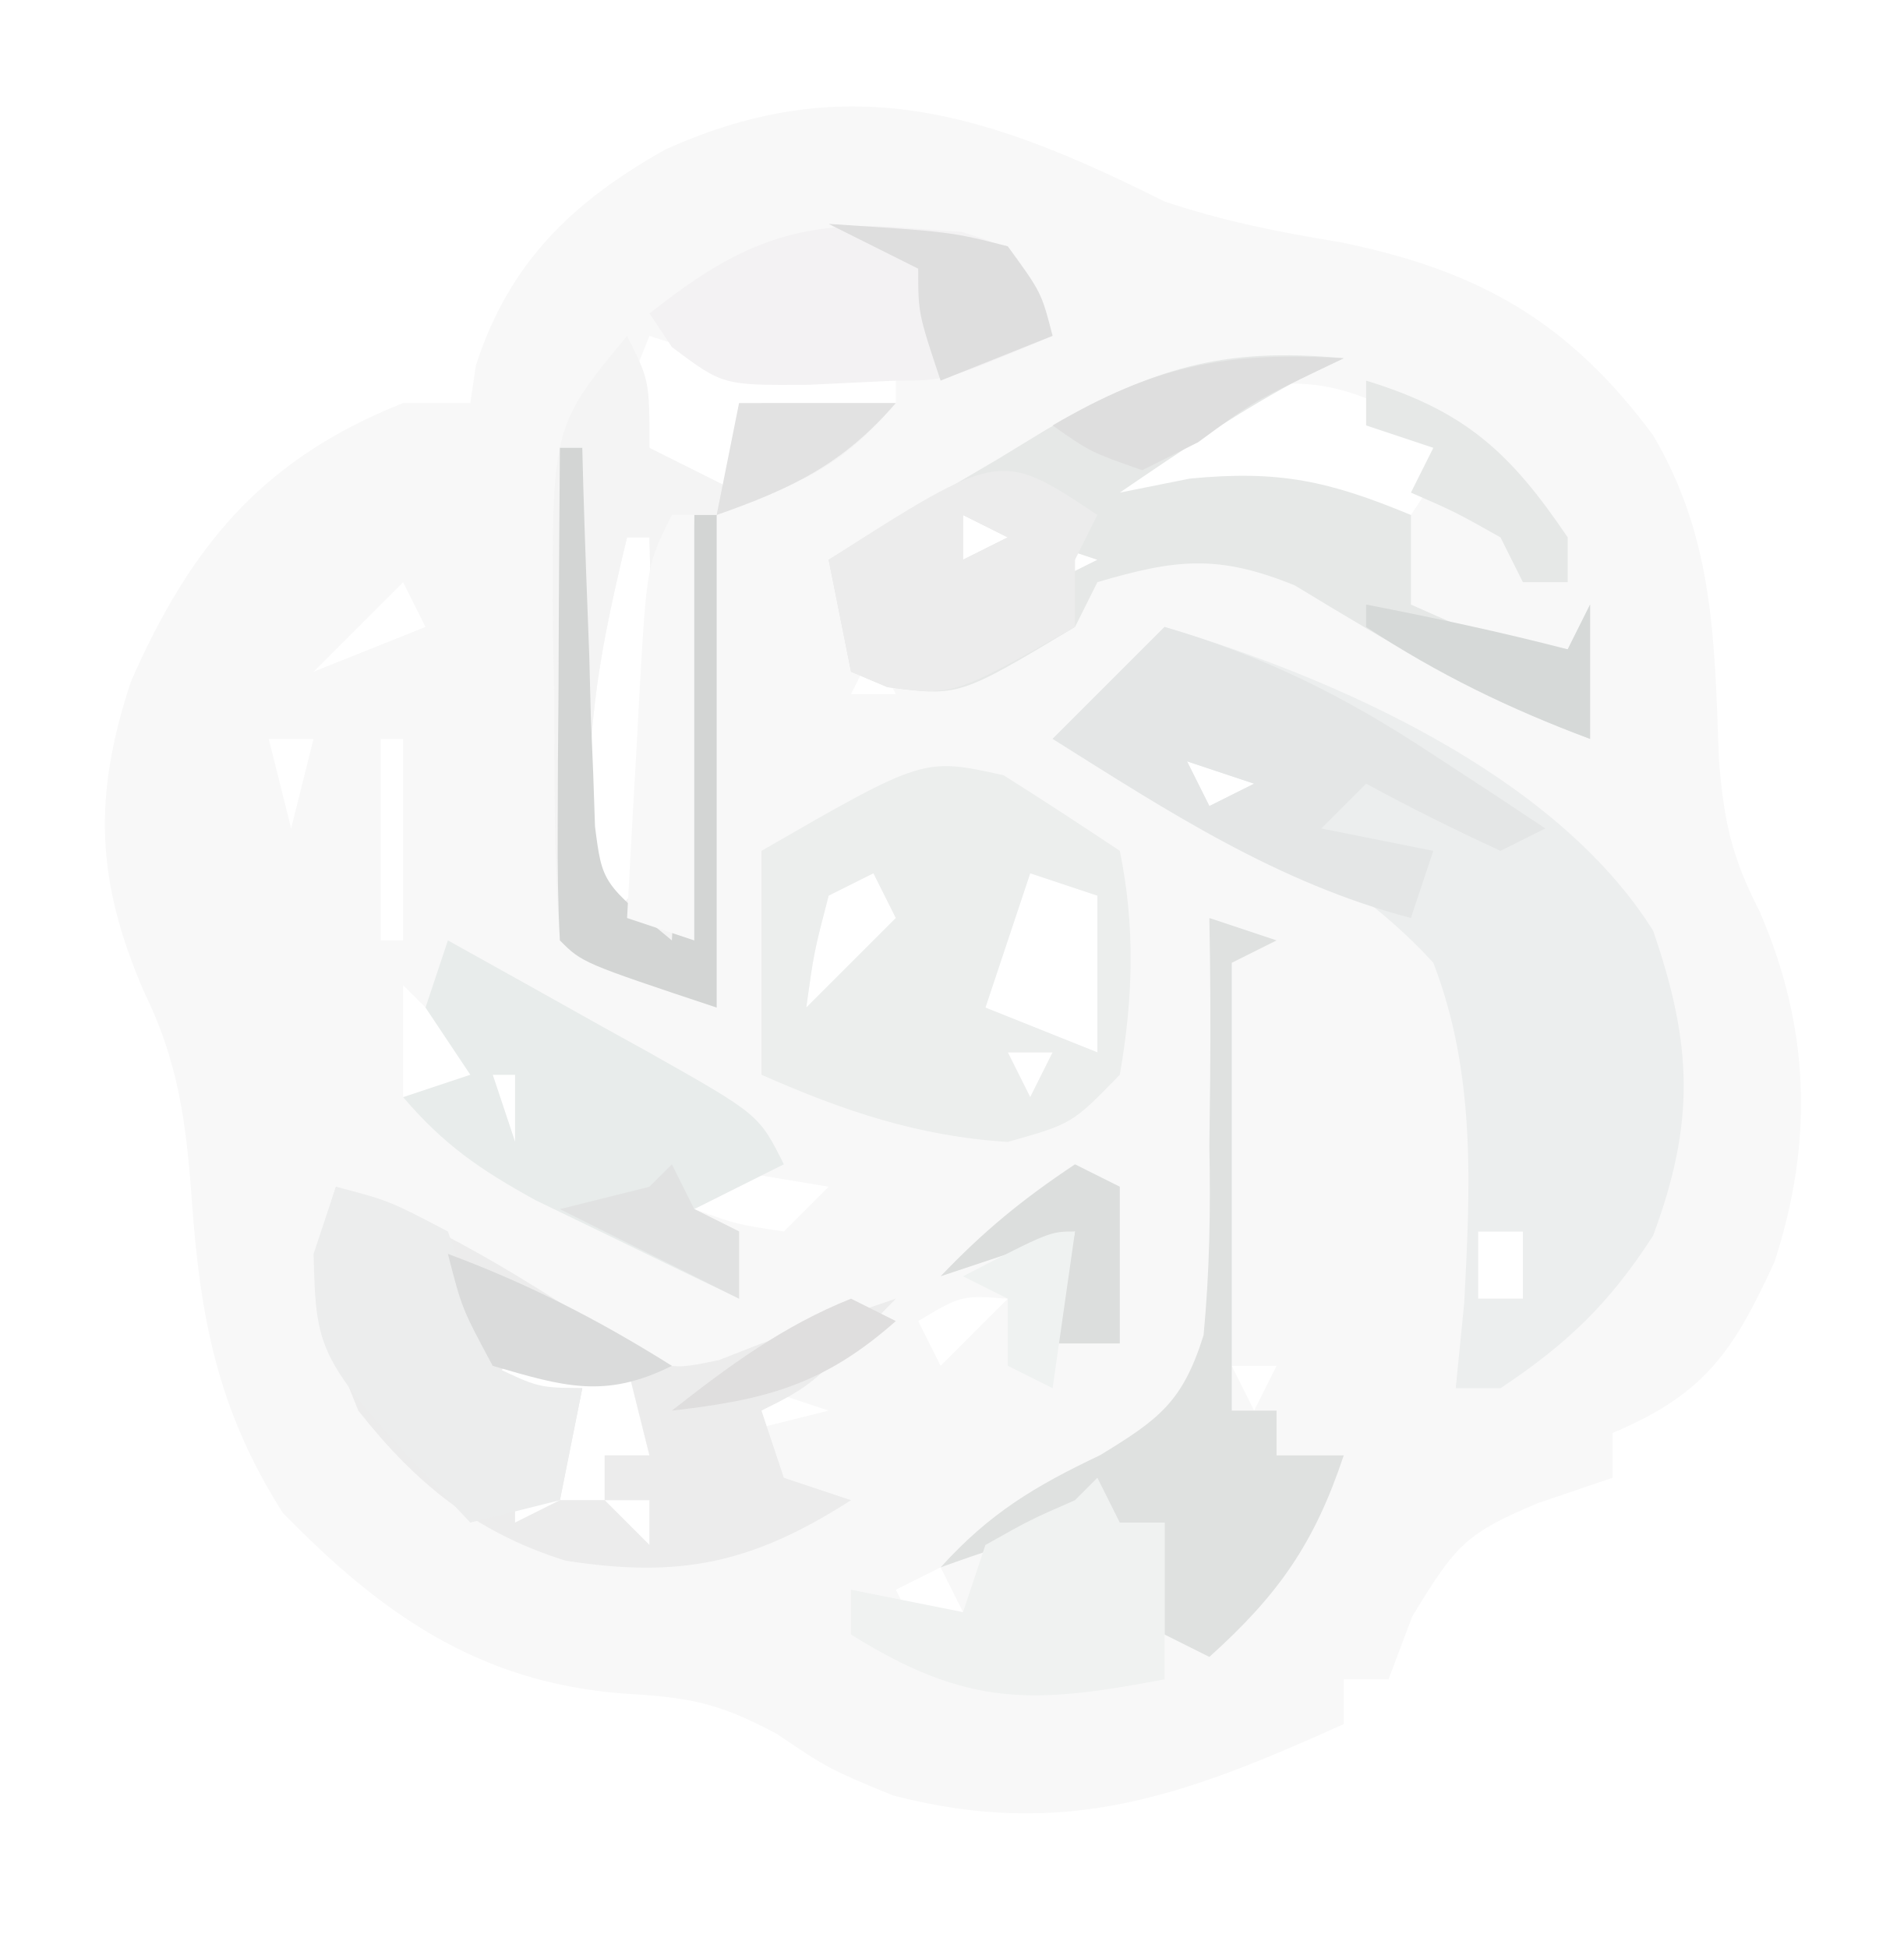
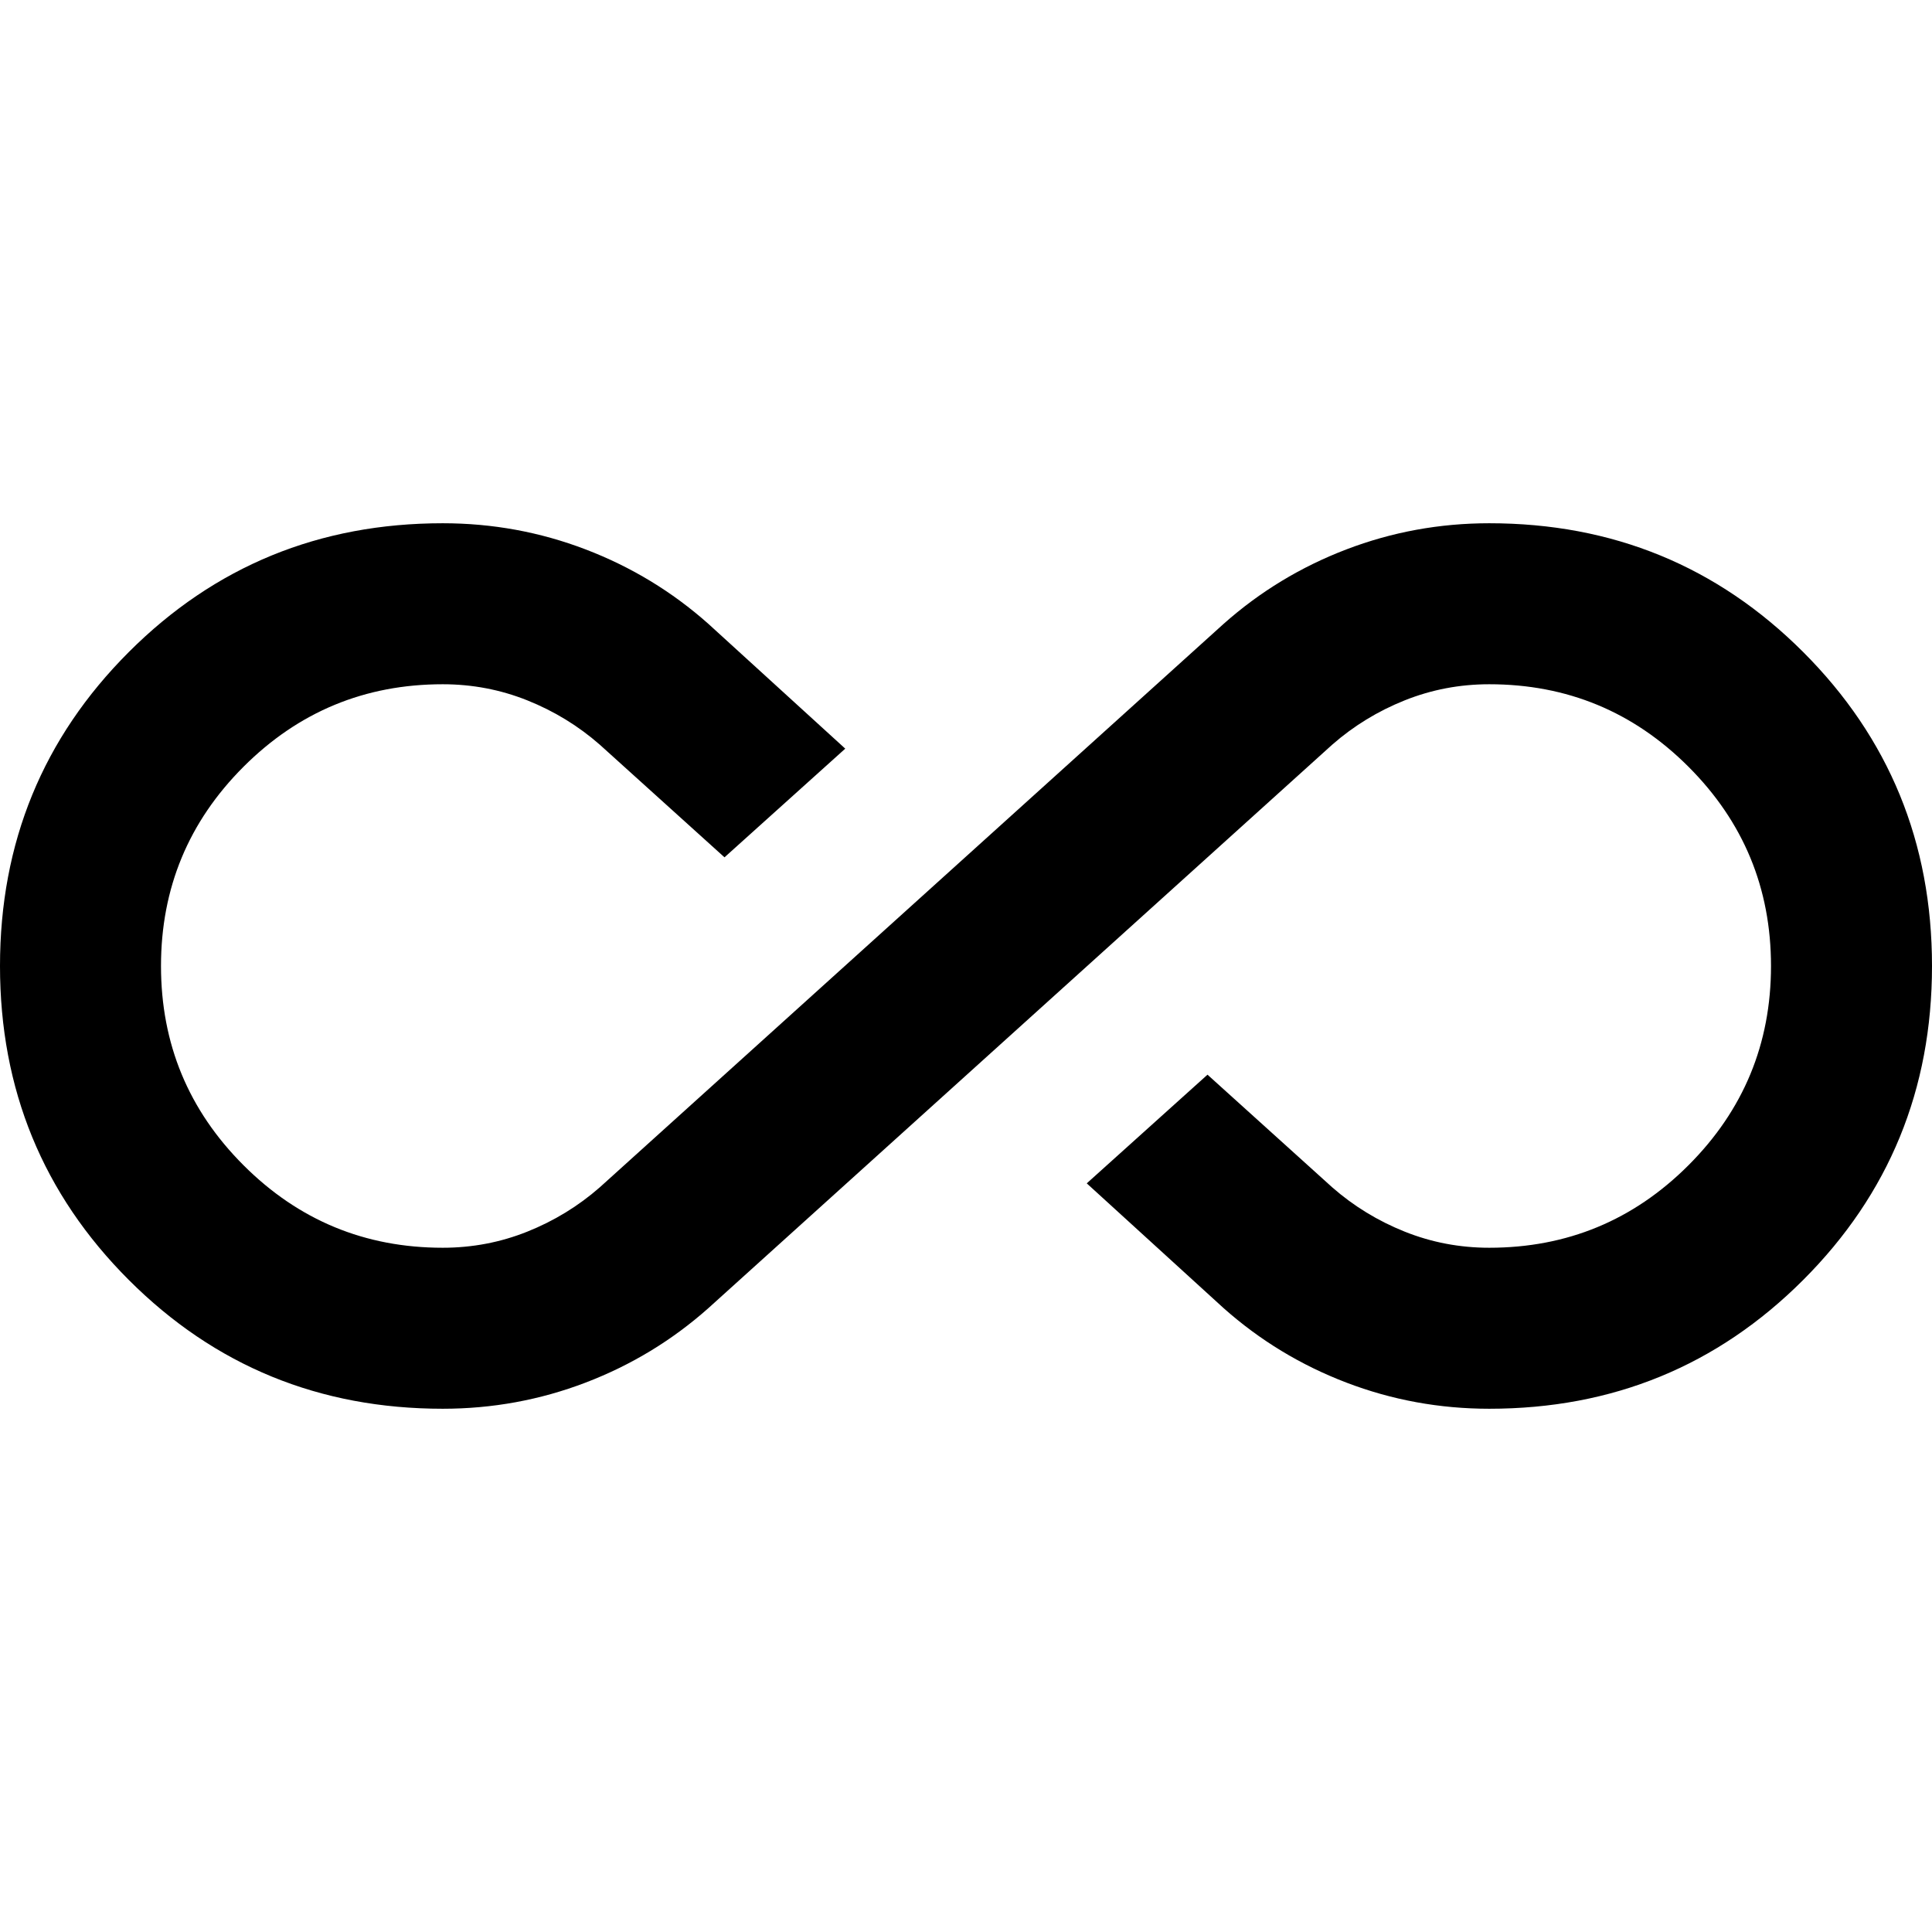
- <svg xmlns="http://www.w3.org/2000/svg" version="1.1" width="85" height="87">
-   <path d="M0 0 C2.662 0.887 5.057 1.36 7.812 1.812 C13.991 3.061 18.029 5.331 21.812 10.438 C24.557 15.09 24.553 19.664 24.754 24.961 C24.976 27.702 25.329 29.29 26.562 31.688 C28.813 36.873 28.991 41.946 27.238 47.348 C25.407 51.336 24.139 53.261 20 55 C20 55.66 20 56.32 20 57 C18.907 57.371 17.814 57.742 16.688 58.125 C13.454 59.48 13.014 59.977 11.062 63.188 C10.712 64.116 10.361 65.044 10 66 C9.34 66 8.68 66 8 66 C8 66.66 8 67.32 8 68 C0.983 71.163 -4.405 73.195 -12.125 71.188 C-15 70 -15 70 -17.312 68.438 C-20.035 66.981 -21.315 66.805 -24.312 66.625 C-30.68 66.094 -34.992 63.06 -39.375 58.562 C-42.28 53.981 -43.058 49.902 -43.438 44.562 C-43.689 41.119 -44.04 38.415 -45.562 35.312 C-47.738 30.3 -47.835 26.529 -46.156 21.445 C-43.484 15.361 -40.267 11.491 -34 9 C-33.01 9 -32.02 9 -31 9 C-30.918 8.443 -30.835 7.886 -30.75 7.312 C-29.26 2.719 -26.437 0.012 -22.312 -2.312 C-14.059 -6.057 -7.721 -3.86 0 0 Z M-13 3 C-9 4 -9 4 -9 4 Z M-23 6 C-23.66 7.65 -24.32 9.3 -25 11 C-24.34 11 -23.68 11 -23 11 C-22.67 11.66 -22.34 12.32 -22 13 C-21.01 13 -20.02 13 -19 13 C-18.67 12.01 -18.34 11.02 -18 10 C-16.02 9.67 -14.04 9.34 -12 9 C-12 8.67 -12 8.34 -12 8 C-13.258 7.856 -14.516 7.711 -15.812 7.562 C-18.427 7.263 -20.474 6.842 -23 6 Z M-11 6 C-11.33 6.66 -11.66 7.32 -12 8 C-11.01 7.67 -10.02 7.34 -9 7 C-9.66 6.67 -10.32 6.34 -11 6 Z M0.25 10 C-0.823 10.66 -1.895 11.32 -3 12 C-2.67 12.66 -2.34 13.32 -2 14 C-0.866 13.814 0.269 13.629 1.438 13.438 C3.201 13.221 3.201 13.221 5 13 C5.33 13.33 5.66 13.66 6 14 C8.458 14.333 8.458 14.333 11 14 C11.66 13.01 12.32 12.02 13 11 C8.33 7.887 5.192 6.959 0.25 10 Z M-25 12 C-24 14 -24 14 -24 14 Z M-9 14 C-9 14.66 -9 15.32 -9 16 C-8.34 15.67 -7.68 15.34 -7 15 C-7.66 14.67 -8.32 14.34 -9 14 Z M15 14 C16 16 16 16 16 16 Z M-24 15 C-25.466 21.022 -26.325 25.904 -25 32 C-22.616 30.06 -22.616 30.06 -22.805 26.523 C-22.818 25.14 -22.842 23.758 -22.875 22.375 C-22.889 21.315 -22.889 21.315 -22.902 20.234 C-22.926 18.489 -22.962 16.745 -23 15 C-23.33 15 -23.66 15 -24 15 Z M-6 15 C-5.67 15.66 -5.34 16.32 -5 17 C-4.34 16.67 -3.68 16.34 -3 16 C-3.99 15.67 -4.98 15.34 -6 15 Z M-34 17 C-35.32 18.32 -36.64 19.64 -38 21 C-36.35 20.34 -34.7 19.68 -33 19 C-33.33 18.34 -33.66 17.68 -34 17 Z M-15 18 C-14 21 -14 21 -14 21 Z M-13 20 C-13.33 20.66 -13.66 21.32 -14 22 C-13.34 22 -12.68 22 -12 22 C-12.33 21.34 -12.66 20.68 -13 20 Z M-2 22 C-1 24 -1 24 -1 24 Z M-40 24 C-39.67 25.32 -39.34 26.64 -39 28 C-38.67 26.68 -38.34 25.36 -38 24 C-38.66 24 -39.32 24 -40 24 Z M-35 24 C-35 26.97 -35 29.94 -35 33 C-34.67 33 -34.34 33 -34 33 C-34 30.03 -34 27.06 -34 24 C-34.33 24 -34.66 24 -35 24 Z M1 25 C1.33 25.66 1.66 26.32 2 27 C2.66 26.67 3.32 26.34 4 26 C3.01 25.67 2.02 25.34 1 25 Z M-6 30 C-6.66 31.98 -7.32 33.96 -8 36 C-5.525 36.99 -5.525 36.99 -3 38 C-3 35.69 -3 33.38 -3 31 C-3.99 30.67 -4.98 30.34 -6 30 Z M-13 30 C-13.99 30.495 -13.99 30.495 -15 31 C-15.656 33.527 -15.656 33.527 -16 36 C-14.68 34.68 -13.36 33.36 -12 32 C-12.33 31.34 -12.66 30.68 -13 30 Z M-37 34 C-37 37 -37 37 -37 37 Z M-34 35 C-34 36.65 -34 38.3 -34 40 C-32.68 39.67 -31.36 39.34 -30 39 C-31.32 37.68 -32.64 36.36 -34 35 Z M-7 38 C-6.67 38.66 -6.34 39.32 -6 40 C-5.67 39.34 -5.34 38.68 -5 38 C-5.66 38 -6.32 38 -7 38 Z M20 38 C21 41 21 41 21 41 Z M-30 39 C-29.67 39.99 -29.34 40.98 -29 42 C-29 41.01 -29 40.02 -29 39 C-29.33 39 -29.66 39 -30 39 Z M-21 43 C-21 43.66 -21 44.32 -21 45 C-19.108 45.681 -19.108 45.681 -17 46 C-16.34 45.34 -15.68 44.68 -15 44 C-17.97 43.505 -17.97 43.505 -21 43 Z M4 43 C8 44 8 44 8 44 Z M3 46 C4 48 4 48 4 48 Z M14 46 C14 46.99 14 47.98 14 49 C14.66 49 15.32 49 16 49 C16 48.01 16 47.02 16 46 C15.34 46 14.68 46 14 46 Z M-32 48 C-31 50 -31 50 -31 50 Z M-4 48 C-3 50 -3 50 -3 50 Z M-11 50 C-10.67 50.66 -10.34 51.32 -10 52 C-9.01 51.01 -8.02 50.02 -7 49 C-9.075 48.851 -9.075 48.851 -11 50 Z M-31 50 C-30 52 -30 52 -30 52 Z M-29 51 C-29.33 51.66 -29.66 52.32 -30 53 C-28.68 53 -27.36 53 -26 53 C-26.33 54.65 -26.66 56.3 -27 58 C-26.34 58 -25.68 58 -25 58 C-25 57.34 -25 56.68 -25 56 C-24.34 56 -23.68 56 -23 56 C-23.33 54.68 -23.66 53.36 -24 52 C-25.65 51.67 -27.3 51.34 -29 51 Z M3 52 C3.33 52.66 3.66 53.32 4 54 C4.33 53.34 4.66 52.68 5 52 C4.34 52 3.68 52 3 52 Z M-18 53 C-18.33 53.66 -18.66 54.32 -19 55 C-17.68 54.67 -16.36 54.34 -15 54 C-15.99 53.67 -16.98 53.34 -18 53 Z M-33 54 C-32 56 -32 56 -32 56 Z M-29 56 C-29 56.99 -29 57.98 -29 59 C-28.34 58.67 -27.68 58.34 -27 58 C-27.66 57.34 -28.32 56.68 -29 56 Z M-2 57 C-2 57.66 -2 58.32 -2 59 C-1.01 58.67 -0.02 58.34 1 58 C0.01 57.67 -0.98 57.34 -2 57 Z M5 57 C5 60 5 60 5 60 Z M-25 58 C-24.34 58.66 -23.68 59.32 -23 60 C-23 59.34 -23 58.68 -23 58 C-23.66 58 -24.32 58 -25 58 Z M-10 61 C-10.99 61.495 -10.99 61.495 -12 62 C-11.67 62.66 -11.34 63.32 -11 64 C-10.34 63.67 -9.68 63.34 -9 63 C-9.33 62.34 -9.66 61.68 -10 61 Z " fill="#F8F8F8" transform="translate(52,9)" />
-   <path d="M0 0 C7.56 2.25 17.437 6.581 21.812 13.562 C23.572 18.654 23.698 22.126 21.812 27.188 C19.858 30.22 17.992 32.005 15 34 C14.34 34 13.68 34 13 34 C13.188 32.117 13.188 32.117 13.379 30.195 C13.653 24.992 13.904 19.929 12 15 C7.492 10.057 1.077 7.507 -5 5 C-3.35 3.35 -1.7 1.7 0 0 Z M-2 3 C-1 5 -1 5 -1 5 Z M1 6 C1.33 6.66 1.66 7.32 2 8 C2.66 7.67 3.32 7.34 4 7 C3.01 6.67 2.02 6.34 1 6 Z M20 19 C21 22 21 22 21 22 Z M14 27 C14 27.99 14 28.98 14 30 C14.66 30 15.32 30 16 30 C16 29.01 16 28.02 16 27 C15.34 27 14.68 27 14 27 Z " fill="#ECEEEE" transform="translate(52,28)" />
-   <path d="M0 0 C-0.536 0.247 -1.073 0.495 -1.625 0.75 C-4.564 2.297 -7.258 4.13 -10 6 C-8.969 5.794 -7.938 5.588 -6.875 5.375 C-2.877 4.988 -0.663 5.481 3 7 C3 8.32 3 9.64 3 11 C6.386 12.509 6.386 12.509 10 13 C10.33 12.34 10.66 11.68 11 11 C11 12.98 11 14.96 11 17 C6.254 15.241 2.131 12.765 -2.184 10.145 C-5.607 8.753 -7.488 8.964 -11 10 C-11.33 10.66 -11.66 11.32 -12 12 C-17.18 15.108 -17.18 15.108 -20.375 14.688 C-20.911 14.461 -21.448 14.234 -22 14 C-22.33 12.35 -22.66 10.7 -23 9 C-20.489 7.481 -17.968 5.985 -15.438 4.5 C-14.733 4.071 -14.029 3.641 -13.303 3.199 C-8.579 0.457 -5.462 -0.517 0 0 Z M-17 7 C-17 7.66 -17 8.32 -17 9 C-16.34 8.67 -15.68 8.34 -15 8 C-15.66 7.67 -16.32 7.34 -17 7 Z M-14 8 C-13.67 8.66 -13.34 9.32 -13 10 C-12.34 9.67 -11.68 9.34 -11 9 C-11.99 8.67 -12.98 8.34 -14 8 Z M1 1 C5.406 2.346 7.431 4.194 10 8 C10 8.66 10 9.32 10 10 C9.34 10 8.68 10 8 10 C7.67 9.34 7.34 8.68 7 8 C4.983 6.866 4.983 6.866 3 6 C3.33 5.34 3.66 4.68 4 4 C3.01 3.67 2.02 3.34 1 3 C1 2.34 1 1.68 1 1 Z " fill="#E6E8E7" transform="translate(60,16)" />
-   <path d="M0 0 C1.747 1.098 3.471 2.231 5.188 3.375 C5.884 6.757 5.783 9.98 5.188 13.375 C3.062 15.562 3.062 15.562 0.188 16.375 C-3.819 16.125 -7.155 14.988 -10.812 13.375 C-10.812 10.075 -10.812 6.775 -10.812 3.375 C-3.577 -0.795 -3.577 -0.795 0 0 Z M1.188 4.375 C0.527 6.355 -0.133 8.335 -0.812 10.375 C1.663 11.365 1.663 11.365 4.188 12.375 C4.188 10.065 4.188 7.755 4.188 5.375 C3.197 5.045 2.208 4.715 1.188 4.375 Z M-5.812 4.375 C-6.803 4.87 -6.803 4.87 -7.812 5.375 C-8.468 7.902 -8.468 7.902 -8.812 10.375 C-7.492 9.055 -6.173 7.735 -4.812 6.375 C-5.143 5.715 -5.473 5.055 -5.812 4.375 Z M0.188 12.375 C0.517 13.035 0.848 13.695 1.188 14.375 C1.518 13.715 1.847 13.055 2.188 12.375 C1.528 12.375 0.868 12.375 0.188 12.375 Z " fill="#ECEEED" transform="translate(44.8125,34.625)" />
-   <path d="M0 0 C4.645 1.703 8.482 4.148 12.598 6.855 C14.879 8.206 14.879 8.206 17.105 7.742 C18.043 7.375 18.043 7.375 19 7 C20.073 6.649 21.145 6.299 22.25 5.938 C23.157 5.628 24.065 5.319 25 5 C21.25 8.875 21.25 8.875 19 10 C19.33 10.99 19.66 11.98 20 13 C20.99 13.33 21.98 13.66 23 14 C18.568 16.841 15.337 17.498 10.25 16.699 C6.274 15.464 3.556 13.251 1 10 C-0.634 5.983 -1.377 4.13 0 0 Z M5 4 C6 6 6 6 6 6 Z M6 6 C7 8 7 8 7 8 Z M8 7 C7.67 7.66 7.34 8.32 7 9 C8.32 9 9.64 9 11 9 C10.67 10.65 10.34 12.3 10 14 C10.66 14 11.32 14 12 14 C12 13.34 12 12.68 12 12 C12.66 12 13.32 12 14 12 C13.67 10.68 13.34 9.36 13 8 C11.35 7.67 9.7 7.34 8 7 Z M4 10 C5 12 5 12 5 12 Z M8 12 C8 12.99 8 13.98 8 15 C8.66 14.67 9.32 14.34 10 14 C9.34 13.34 8.68 12.68 8 12 Z M12 14 C12.66 14.66 13.32 15.32 14 16 C14 15.34 14 14.68 14 14 C13.34 14 12.68 14 12 14 Z " fill="#ECECEC" transform="translate(15,53)" />
-   <path d="M0 0 C1 2 1 2 1 5 C2.32 5.66 3.64 6.32 5 7 C5.33 5.68 5.66 4.36 6 3 C7.98 3 9.96 3 12 3 C9.405 6.005 8.079 6.369 4 8 C4 15.26 4 22.52 4 30 C-2 28 -2 28 -3 27 C-3.281 23.425 -3.232 19.835 -3.25 16.25 C-3.271 15.247 -3.291 14.244 -3.312 13.211 C-3.361 4.069 -3.361 4.069 0 0 Z M-1 6 C0 8 0 8 0 8 Z M0 9 C-1.466 15.022 -2.325 19.904 -1 26 C1.384 24.06 1.384 24.06 1.195 20.523 C1.182 19.14 1.158 17.758 1.125 16.375 C1.111 15.315 1.111 15.315 1.098 14.234 C1.074 12.489 1.038 10.745 1 9 C0.67 9 0.34 9 0 9 Z " fill="#F4F4F4" transform="translate(28,15)" />
-   <path d="M0 0 C2.316 1.285 4.628 2.578 6.938 3.875 C7.597 4.24 8.256 4.605 8.936 4.98 C13.887 7.773 13.887 7.773 15 10 C13.02 10.99 13.02 10.99 11 12 C11.66 12.33 12.32 12.66 13 13 C13 13.99 13 14.98 13 16 C11.059 15.07 9.122 14.131 7.188 13.188 C6.109 12.665 5.03 12.143 3.918 11.605 C1.434 10.239 -0.18 9.127 -2 7 C-1.01 6.67 -0.02 6.34 1 6 C0.34 5.01 -0.32 4.02 -1 3 C-0.67 2.01 -0.34 1.02 0 0 Z M2 6 C2.33 6.99 2.66 7.98 3 9 C3 8.01 3 7.02 3 6 C2.67 6 2.34 6 2 6 Z " fill="#E8ECEB" transform="translate(20,42)" />
-   <path d="M0 0 C0.99 0.33 1.98 0.66 3 1 C2.01 1.495 2.01 1.495 1 2 C1 8.6 1 15.2 1 22 C1.66 22 2.32 22 3 22 C3 22.66 3 23.32 3 24 C3.99 24 4.98 24 6 24 C4.688 27.937 3.081 30.227 0 33 C-0.66 32.67 -1.32 32.34 -2 32 C-2 30.35 -2 28.7 -2 27 C-5.904 27 -8.38 27.684 -12 29 C-9.815 26.583 -7.797 25.376 -4.875 23.988 C-2.239 22.379 -1.191 21.61 -0.258 18.63 C0.012 15.789 0.057 13.041 0 10.188 C0.012 9.208 0.023 8.229 0.035 7.221 C0.059 4.812 0.046 2.409 0 0 Z M3 25 C3 28 3 28 3 28 Z " fill="#DFE1E0" transform="translate(54,41)" />
-   <path d="M0 0 C4.462 1.311 7.996 3.071 11.875 5.625 C12.842 6.257 13.809 6.888 14.805 7.539 C15.529 8.021 16.254 8.503 17 9 C16.01 9.495 16.01 9.495 15 10 C12.969 9.066 10.965 8.068 9 7 C8.34 7.66 7.68 8.32 7 9 C8.65 9.33 10.3 9.66 12 10 C11.67 10.99 11.34 11.98 11 13 C5.033 11.43 0.171 8.25 -5 5 C-3.35 3.35 -1.7 1.7 0 0 Z M-2 3 C-1 5 -1 5 -1 5 Z M1 6 C1.33 6.66 1.66 7.32 2 8 C2.66 7.67 3.32 7.34 4 7 C3.01 6.67 2.02 6.34 1 6 Z " fill="#E4E6E6" transform="translate(52,28)" />
-   <path d="M0 0 C0.785 0.055 1.57 0.111 2.379 0.168 C4.438 0.812 4.438 0.812 5.715 2.863 C5.953 3.507 6.192 4.15 6.438 4.812 C1.688 6.812 1.688 6.812 -0.562 6.812 C-1.862 6.874 -3.161 6.936 -4.5 7 C-8.285 7.021 -8.285 7.021 -10.562 5.312 C-10.893 4.817 -11.223 4.322 -11.562 3.812 C-7.678 0.732 -4.971 -0.434 0 0 Z M-1.562 1.812 C2.438 2.812 2.438 2.812 2.438 2.812 Z " fill="#F3F2F3" transform="translate(40.5625,10.1875)" />
-   <path d="M0 0 C2.375 0.625 2.375 0.625 5 2 C5.691 3.992 6.359 5.992 7 8 C9.032 8.969 9.032 8.969 11 9 C10.67 10.65 10.34 12.3 10 14 C8.68 14.33 7.36 14.66 6 15 C-0.869 7.711 -0.869 7.711 -1 3 C-0.67 2.01 -0.34 1.02 0 0 Z M4 10 C5 12 5 12 5 12 Z " fill="#ECEDED" transform="translate(15,53)" />
-   <path d="M0 0 C0.33 0.66 0.66 1.32 1 2 C1.66 2 2.32 2 3 2 C3 4.31 3 6.62 3 9 C-2.834 10.106 -5.766 10.271 -11 7 C-11 6.34 -11 5.68 -11 5 C-8.525 5.495 -8.525 5.495 -6 6 C-5.67 5.01 -5.34 4.02 -5 3 C-3 1.875 -3 1.875 -1 1 C-0.67 0.67 -0.34 0.34 0 0 Z " fill="#F0F2F1" transform="translate(49,66)" />
-   <path d="M0 0 C-0.33 0.66 -0.66 1.32 -1 2 C-1 2.99 -1 3.98 -1 5 C-6.415 8.077 -6.415 8.077 -9.375 7.688 C-9.911 7.461 -10.447 7.234 -11 7 C-11.33 5.35 -11.66 3.7 -12 2 C-4.34 -2.894 -4.34 -2.894 0 0 Z M-6 0 C-6 0.66 -6 1.32 -6 2 C-5.34 1.67 -4.68 1.34 -4 1 C-4.66 0.67 -5.32 0.34 -6 0 Z " fill="#ECECEC" transform="translate(49,23)" />
-   <path d="M0 0 C0.33 0 0.66 0 1 0 C1.015 0.56 1.029 1.12 1.044 1.697 C1.119 4.236 1.215 6.774 1.312 9.312 C1.335 10.194 1.358 11.075 1.381 11.982 C1.416 12.83 1.452 13.678 1.488 14.551 C1.514 15.331 1.541 16.111 1.568 16.915 C1.893 19.441 1.893 19.441 5 22 C5.33 15.73 5.66 9.46 6 3 C6.33 3 6.66 3 7 3 C7 10.26 7 17.52 7 25 C1 23 1 23 0 22 C-0.087 20.365 -0.107 18.727 -0.098 17.09 C-0.094 16.1 -0.091 15.111 -0.088 14.092 C-0.08 13.051 -0.071 12.01 -0.062 10.938 C-0.058 9.893 -0.053 8.848 -0.049 7.771 C-0.037 5.181 -0.021 2.59 0 0 Z " fill="#D3D5D4" transform="translate(25,20)" />
-   <path d="M0 0 C0.33 0 0.66 0 1 0 C1 6.27 1 12.54 1 19 C0.01 18.67 -0.98 18.34 -2 18 C-1.859 15.375 -1.713 12.75 -1.562 10.125 C-1.523 9.379 -1.484 8.632 -1.443 7.863 C-1.113 2.227 -1.113 2.227 0 0 Z " fill="#F8F8F8" transform="translate(30,23)" />
-   <path d="M0 0 C5.461 0.352 5.461 0.352 8 1 C9.5 3.062 9.5 3.062 10 5 C8.35 5.66 6.7 6.32 5 7 C4 4 4 4 4 2 C2.68 1.34 1.36 0.68 0 0 Z " fill="#DEDEDE" transform="translate(37,10)" />
-   <path d="M0 0 C3.024 0.588 6.018 1.227 9 2 C9.33 1.34 9.66 0.68 10 0 C10 1.98 10 3.96 10 6 C6.41 4.667 3.204 3.106 0 1 C0 0.67 0 0.34 0 0 Z " fill="#D6D9D8" transform="translate(61,27)" />
-   <path d="M0 0 C0.66 0.33 1.32 0.66 2 1 C2 3.31 2 5.62 2 8 C1.01 8 0.02 8 -1 8 C-0.67 6.35 -0.34 4.7 0 3 C-1.98 3.66 -3.96 4.32 -6 5 C-4.067 2.975 -2.368 1.579 0 0 Z " fill="#DCDEDD" transform="translate(48,52)" />
-   <path d="M0 0 C-0.557 0.268 -1.114 0.536 -1.688 0.812 C-4.097 1.984 -4.097 1.984 -6.5 3.75 C-7.737 4.369 -7.737 4.369 -9 5 C-11.312 4.188 -11.312 4.188 -13 3 C-8.446 0.334 -5.261 -0.316 0 0 Z " fill="#DEDEDE" transform="translate(60,16)" />
-   <path d="M0 0 C0.33 0.66 0.66 1.32 1 2 C1.66 2.33 2.32 2.66 3 3 C3 3.99 3 4.98 3 6 C0.36 4.68 -2.28 3.36 -5 2 C-3.68 1.67 -2.36 1.34 -1 1 C-0.67 0.67 -0.34 0.34 0 0 Z " fill="#E1E2E2" transform="translate(30,52)" />
-   <path d="M0 0 C3.594 1.335 6.755 2.96 10 5 C7.011 6.494 5.15 5.919 2 5 C0.625 2.438 0.625 2.438 0 0 Z " fill="#DADBDB" transform="translate(20,56)" />
-   <path d="M0 0 C-0.33 2.31 -0.66 4.62 -1 7 C-1.66 6.67 -2.32 6.34 -3 6 C-3 5.01 -3 4.02 -3 3 C-3.66 2.67 -4.32 2.34 -5 2 C-1.125 0 -1.125 0 0 0 Z " fill="#EFF2F1" transform="translate(48,55)" />
-   <path d="M0 0 C2.31 0 4.62 0 7 0 C4.647 2.724 2.375 3.814 -1 5 C-0.67 3.35 -0.34 1.7 0 0 Z " fill="#E2E2E2" transform="translate(33,18)" />
-   <path d="M0 0 C0.66 0.33 1.32 0.66 2 1 C-1.203 3.834 -3.781 4.521 -8 5 C-5.454 2.999 -3.02 1.208 0 0 Z " fill="#DFDEDE" transform="translate(38,58)" />
-   <path d="M0 0 C3 1 3 1 3 1 Z " fill="#F5F5F5" transform="translate(61,20)" />
-   <path d="M0 0 C2 1 2 1 2 1 Z " fill="#F5F5F5" transform="translate(51,21)" />
-   <path d="" fill="#ECEEEE" transform="translate(0,0)" />
-   <path d="" fill="#F5F5F5" transform="translate(0,0)" />
-   <path d="" fill="#FDFDFD" transform="translate(0,0)" />
+ <svg xmlns="http://www.w3.org/2000/svg" width="48" height="48" viewBox="0 0 24 24">
+   <path fill="currentColor" d="M5.5 17.5q-2.3 0-3.9-1.6T0 12t1.6-3.9t3.9-1.6q.925 0 1.775.325T8.8 7.75l1.7 1.55L9 10.65l-1.55-1.4q-.4-.35-.9-.55T5.5 8.5q-1.45 0-2.475 1.025T2 12t1.025 2.475T5.5 15.5q.55 0 1.05-.2t.9-.55l7.75-7q.675-.6 1.525-.925T18.5 6.5q2.3 0 3.9 1.6T24 12t-1.6 3.9t-3.9 1.6q-.925 0-1.775-.325T15.2 16.25l-1.7-1.55l1.5-1.35l1.55 1.4q.4.35.9.55t1.05.2q1.45 0 2.475-1.025T22 12t-1.025-2.475T18.5 8.5q-.55 0-1.05.2t-.9.55l-7.75 7q-.675.6-1.525.925T5.5 17.5" />
</svg>
